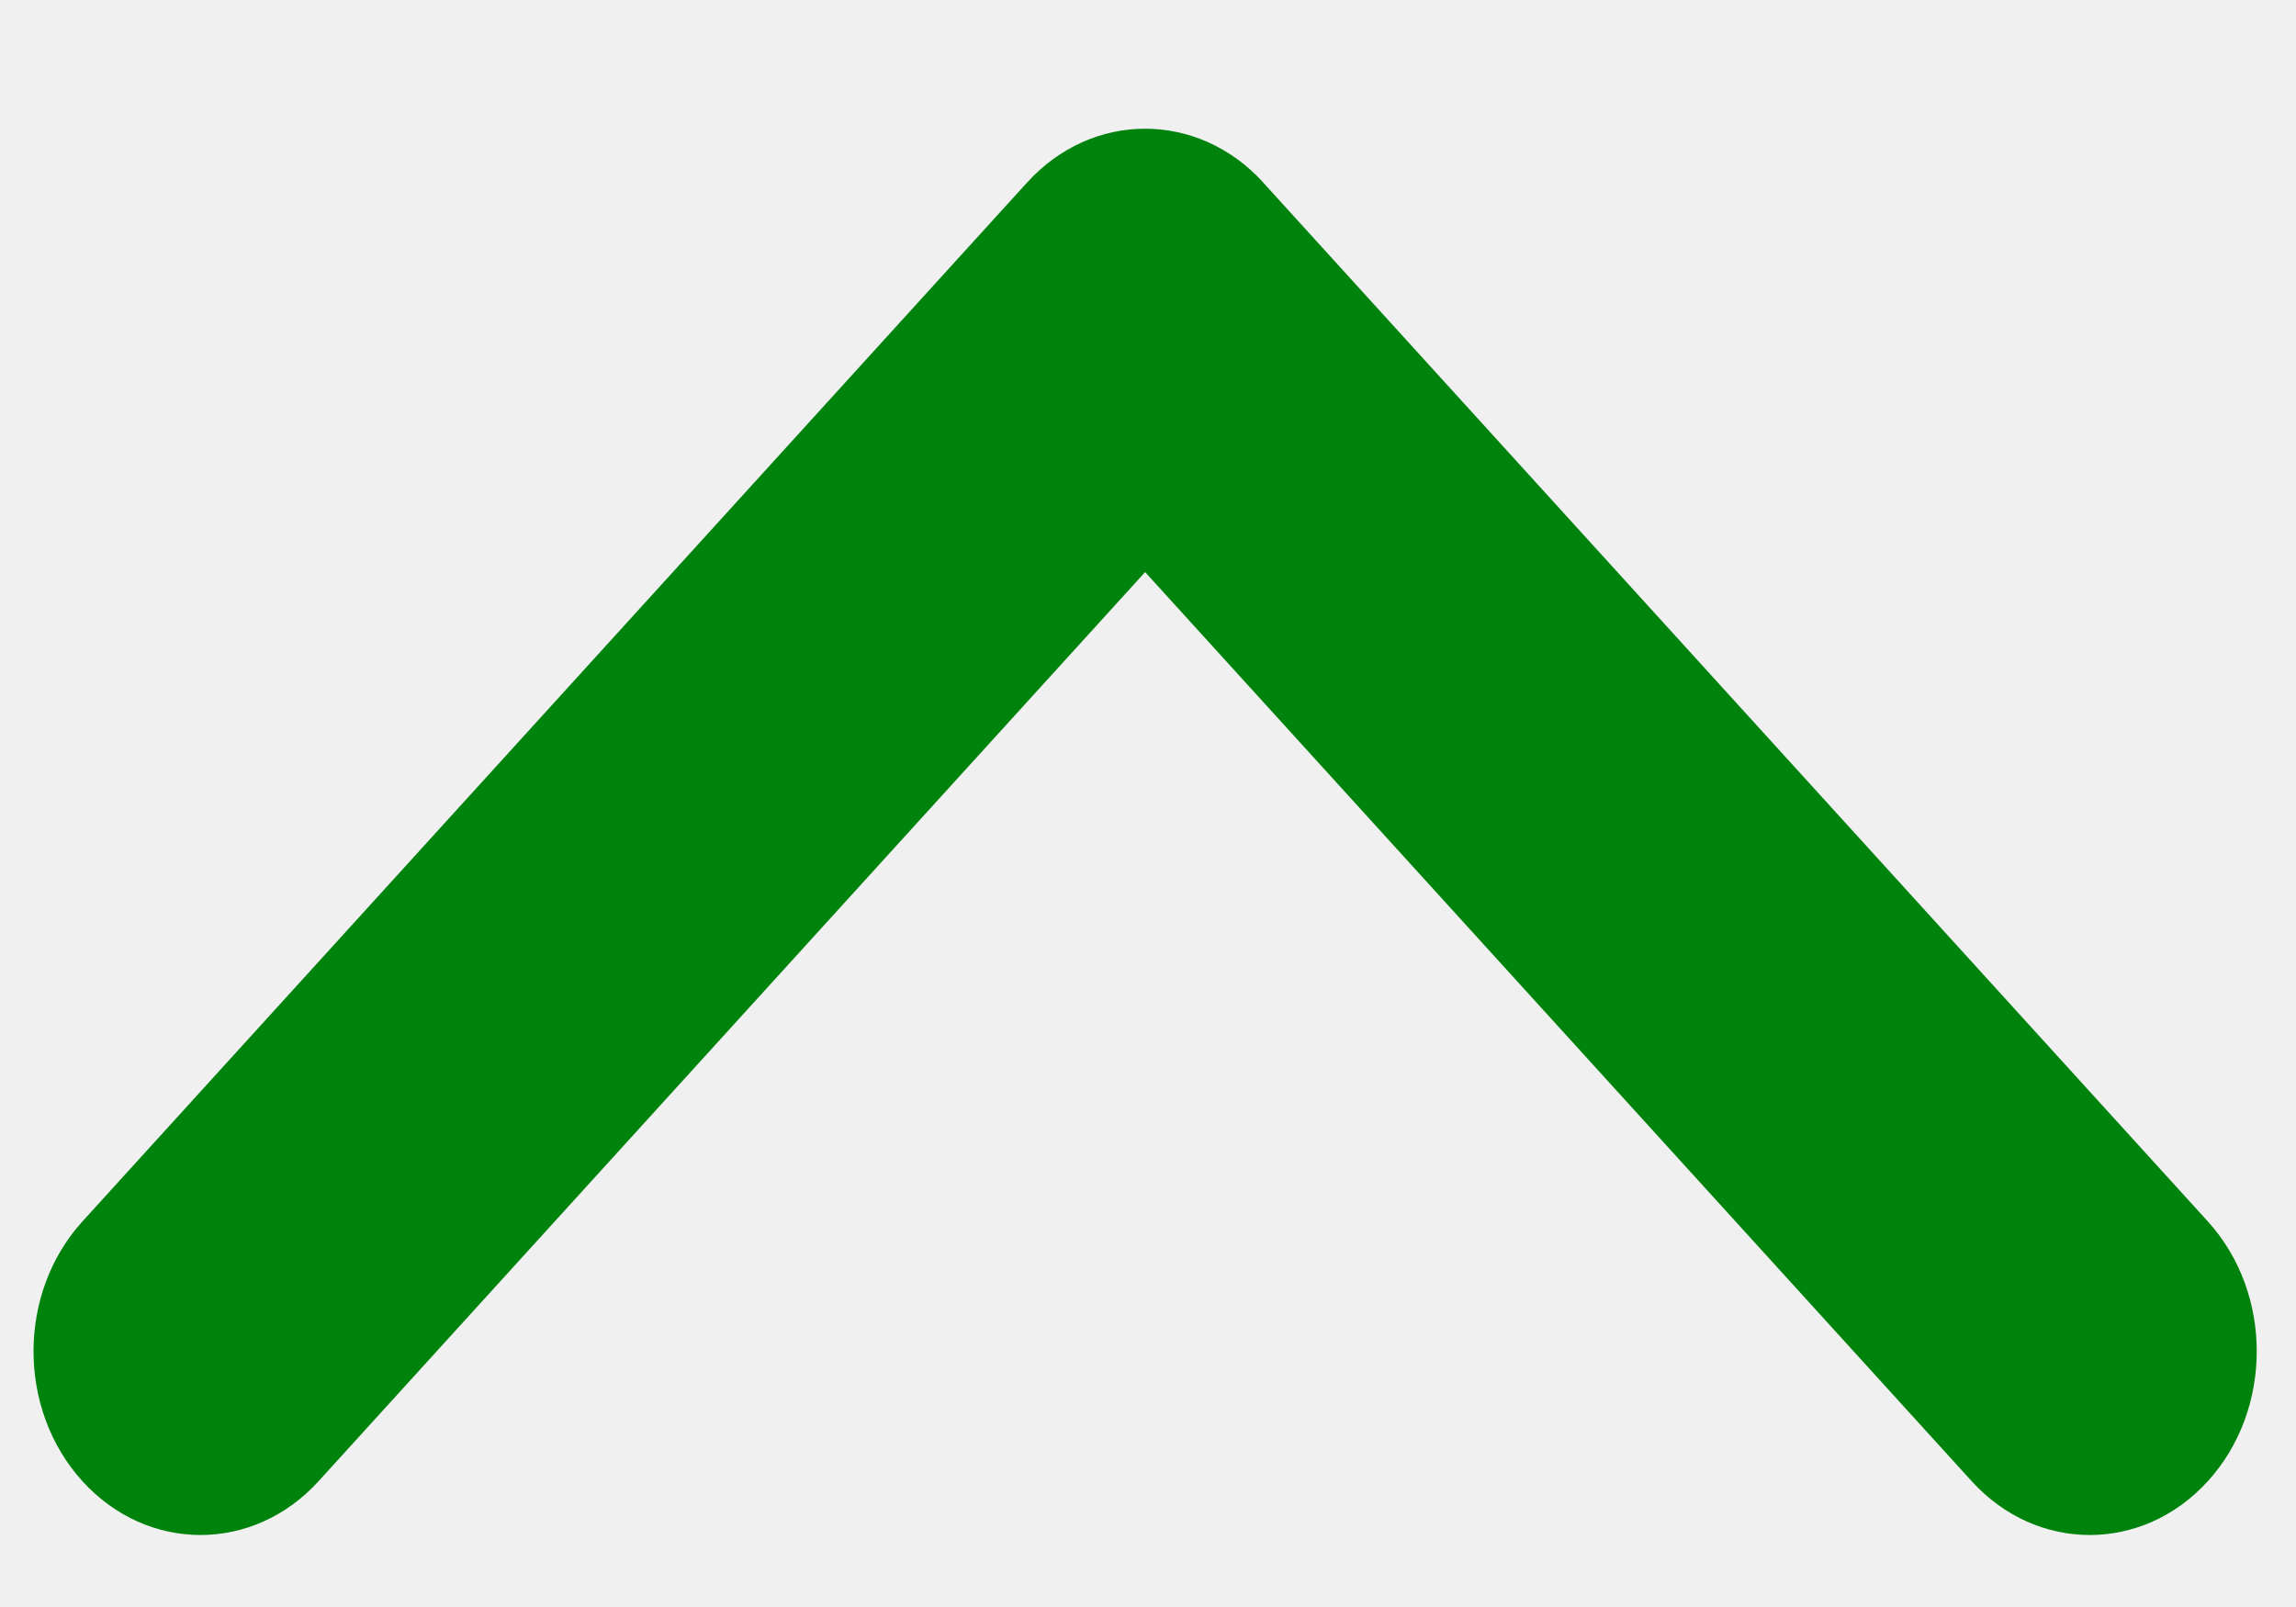
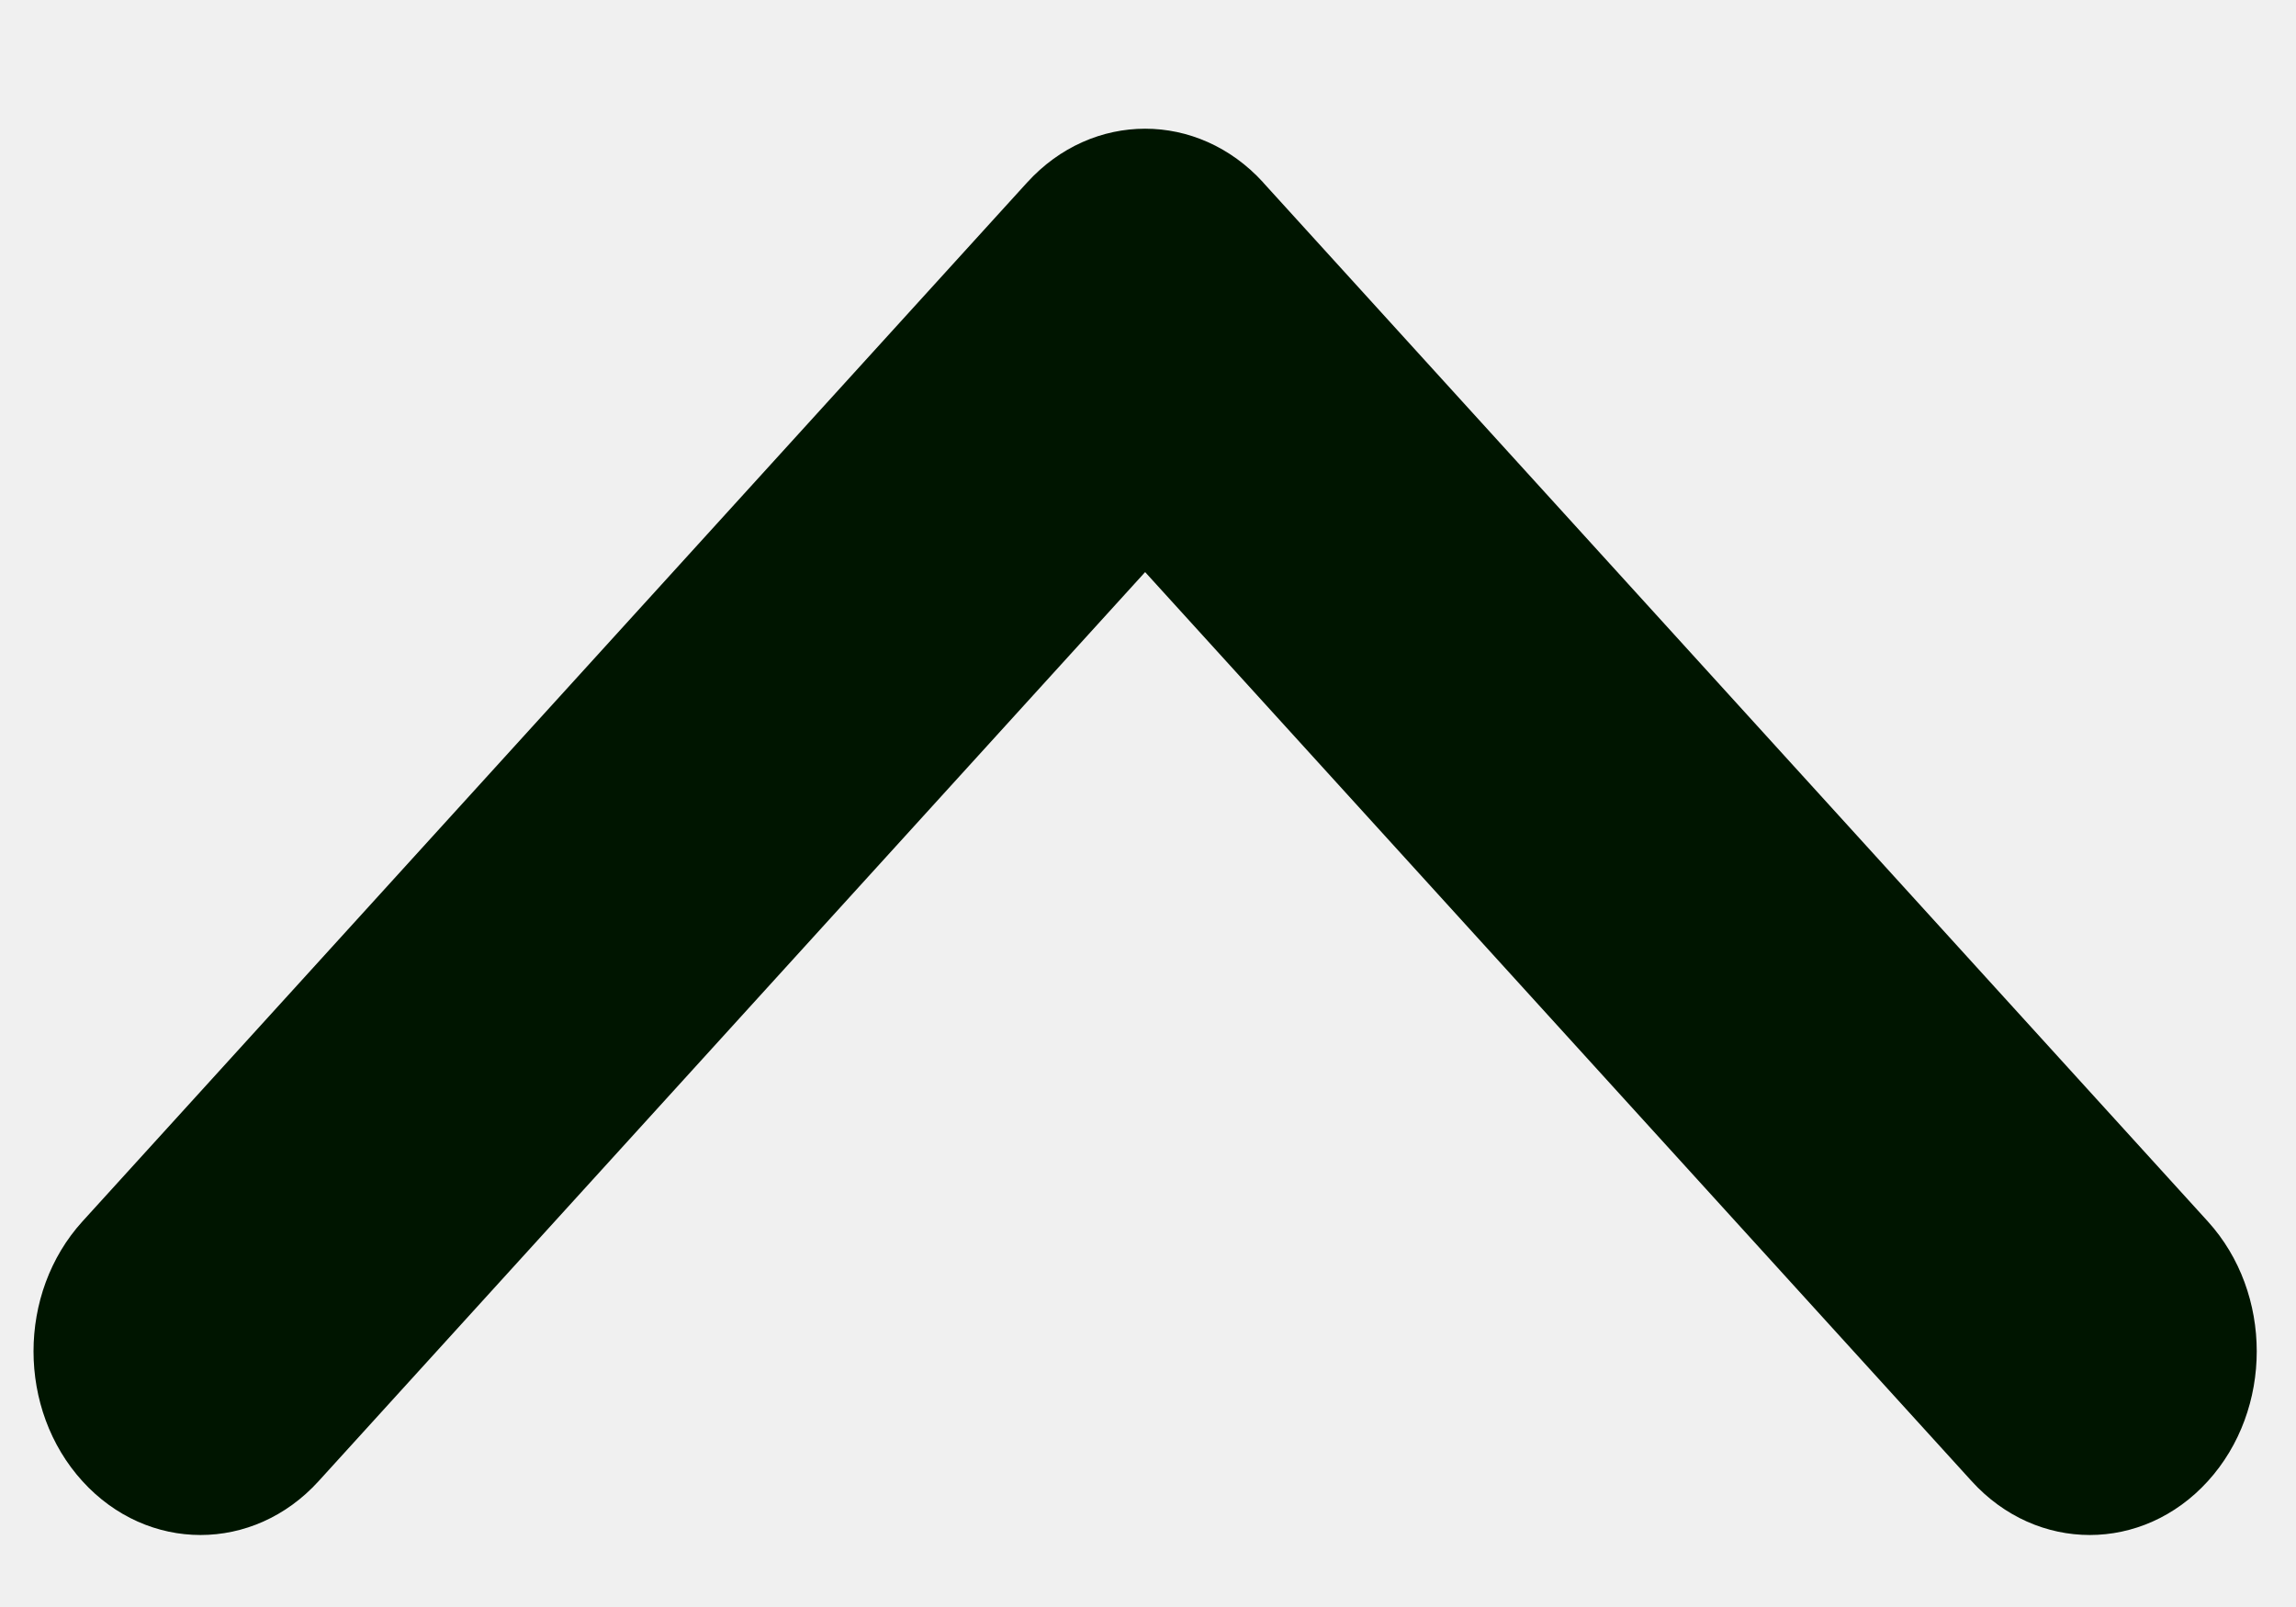
<svg xmlns="http://www.w3.org/2000/svg" width="20" height="14" viewBox="0 0 20 14" fill="none">
  <g clip-path="url(#clip0_2086_1850)">
-     <path fill-rule="evenodd" clip-rule="evenodd" d="M11.004 1.59C10.435 0.965 9.515 0.965 8.947 1.59C8.946 1.591 8.946 1.591 8.945 1.592L0.718 10.641C0.15 11.266 0.15 12.279 0.718 12.904C1.286 13.529 2.207 13.529 2.775 12.904L9.975 4.984L17.175 12.904C17.743 13.529 18.664 13.529 19.232 12.904C19.8 12.279 19.8 11.266 19.232 10.641L11.004 1.591C11.004 1.59 11.004 1.59 11.004 1.59C11.004 1.59 11.004 1.59 11.004 1.59Z" fill="#00830C" />
+     <path fill-rule="evenodd" clip-rule="evenodd" d="M11.004 1.59C10.435 0.965 9.515 0.965 8.947 1.59C8.946 1.591 8.946 1.591 8.945 1.592L0.718 10.641C0.15 11.266 0.15 12.279 0.718 12.904C1.286 13.529 2.207 13.529 2.775 12.904L9.975 4.984L17.175 12.904C17.743 13.529 18.664 13.529 19.232 12.904C19.8 12.279 19.8 11.266 19.232 10.641L11.004 1.591C11.004 1.59 11.004 1.59 11.004 1.59C11.004 1.59 11.004 1.59 11.004 1.59Z" fill="#001500" />
  </g>
  <defs>
    <clipPath id="clip0_2086_1850">
      <rect width="20" height="14" fill="white" transform="matrix(-1 0 0 -1 20 14)" />
    </clipPath>
  </defs>
</svg>
